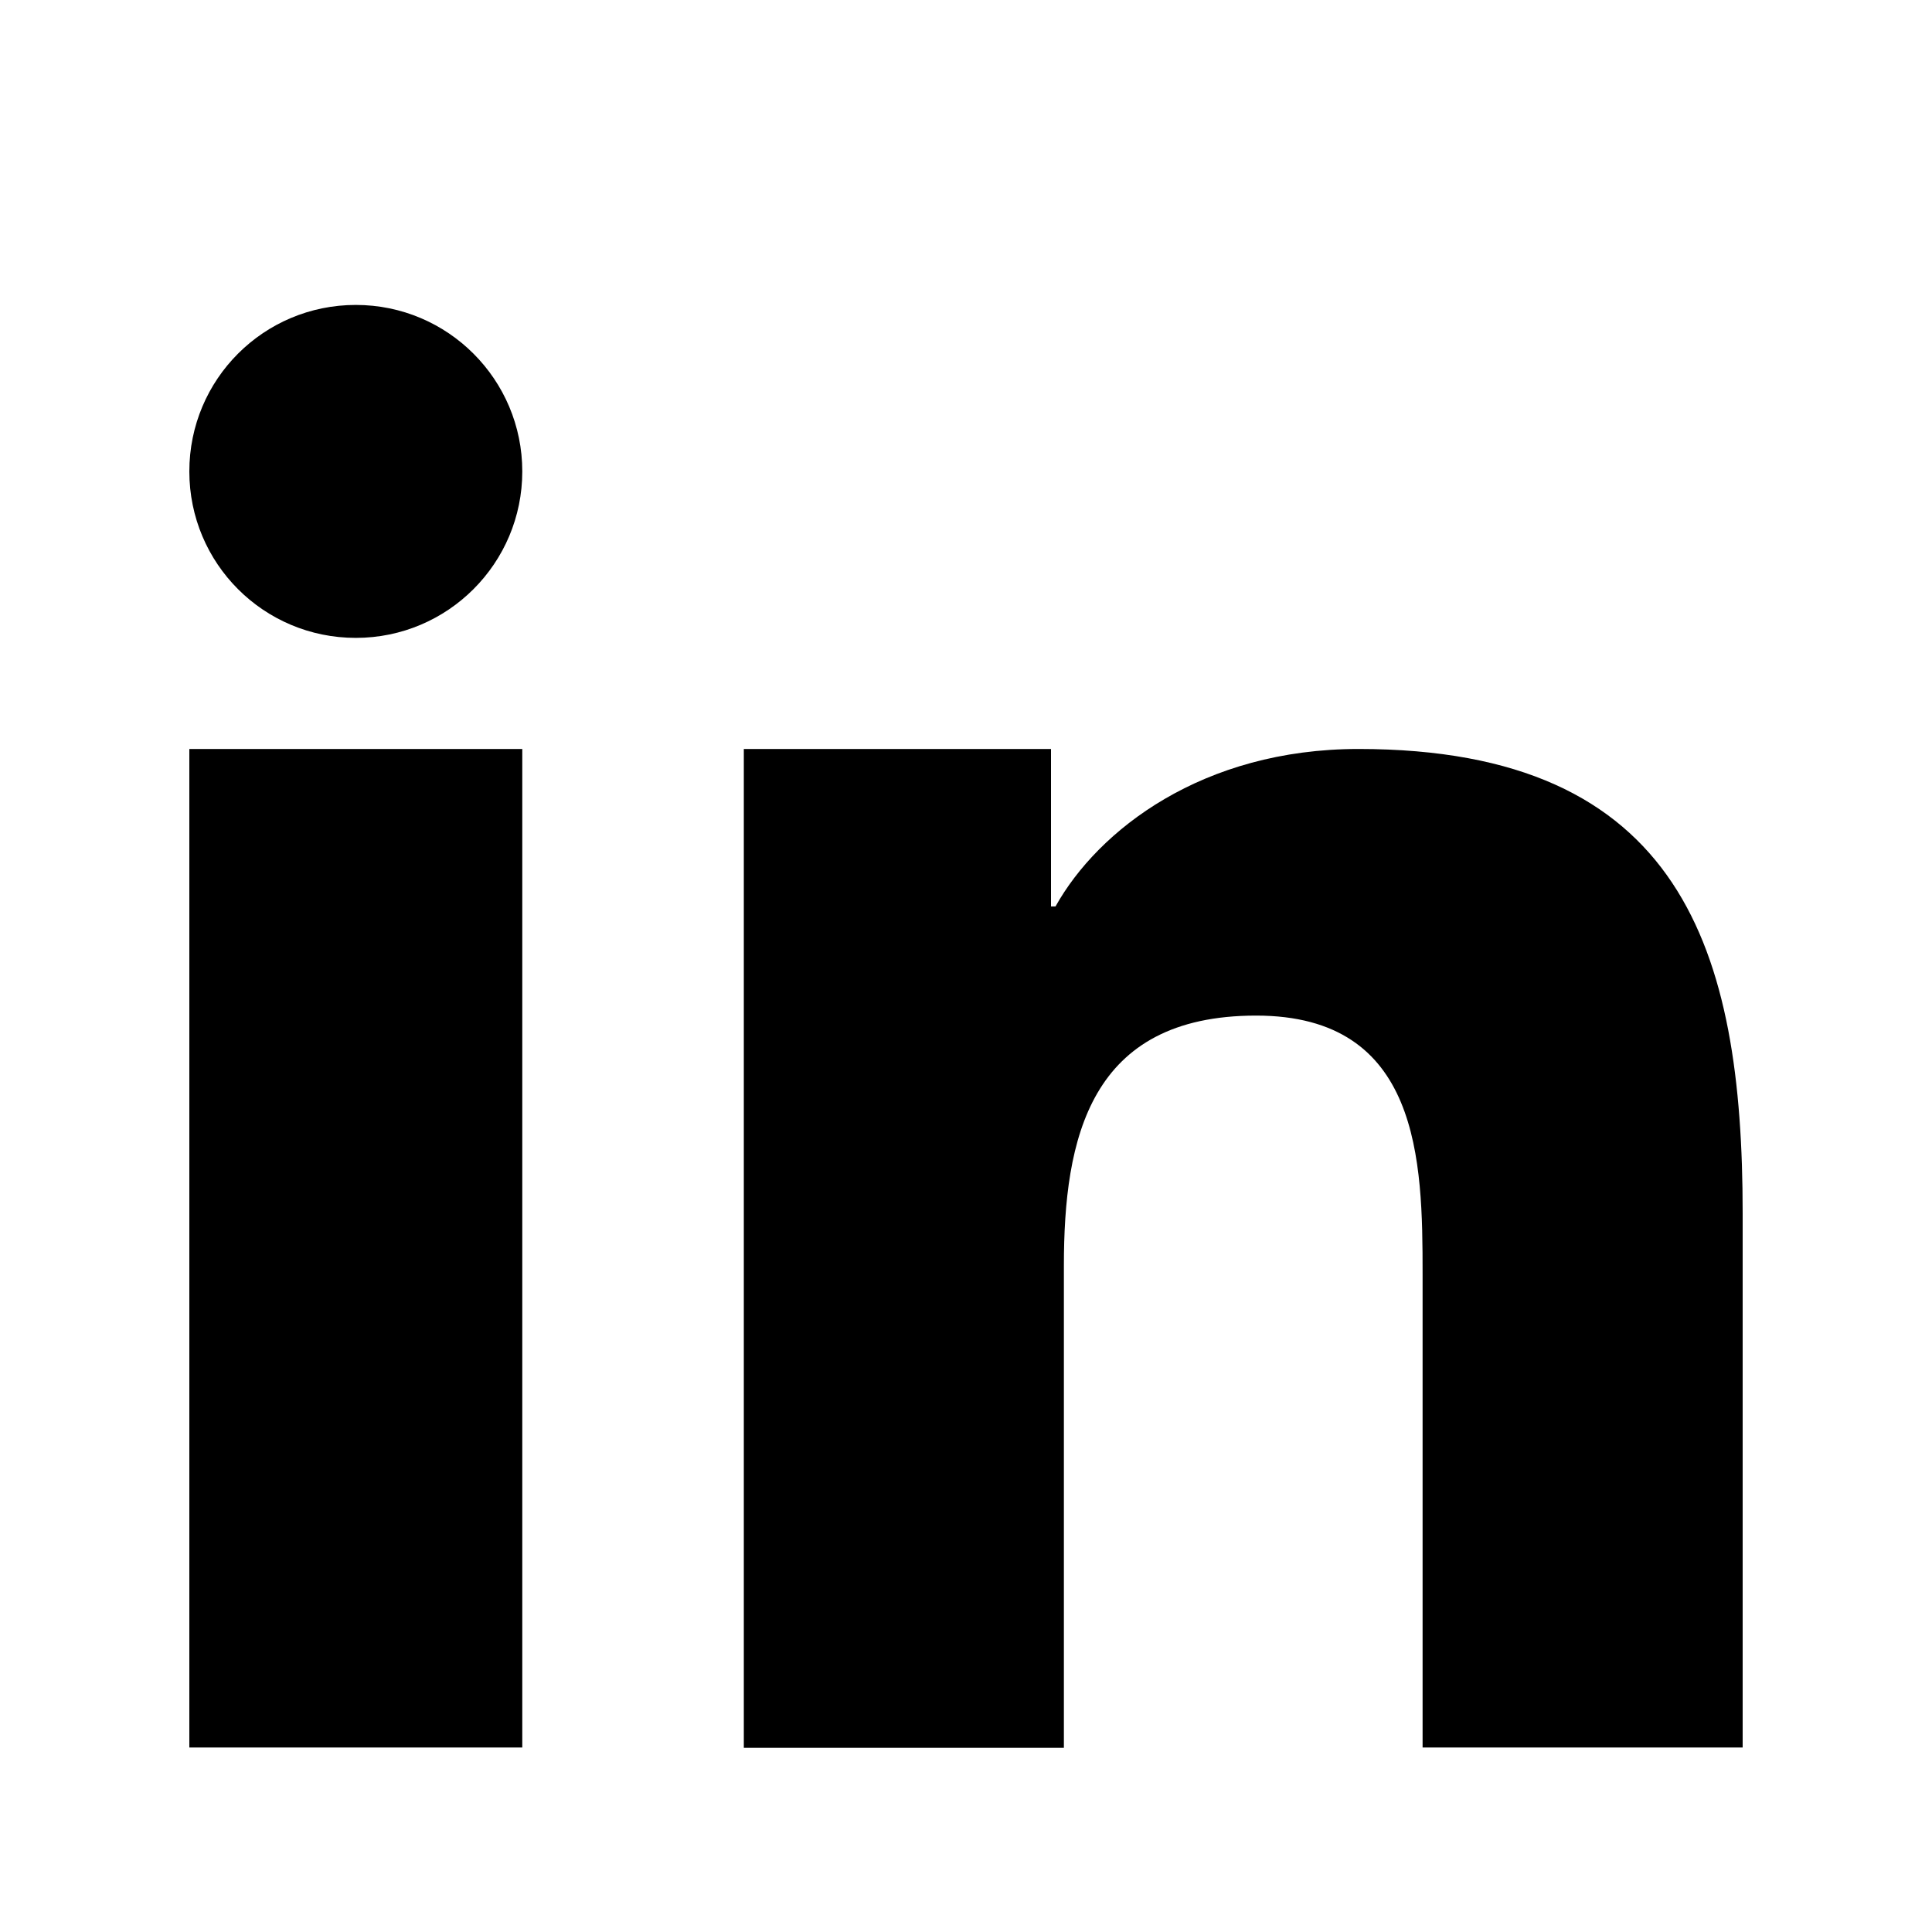
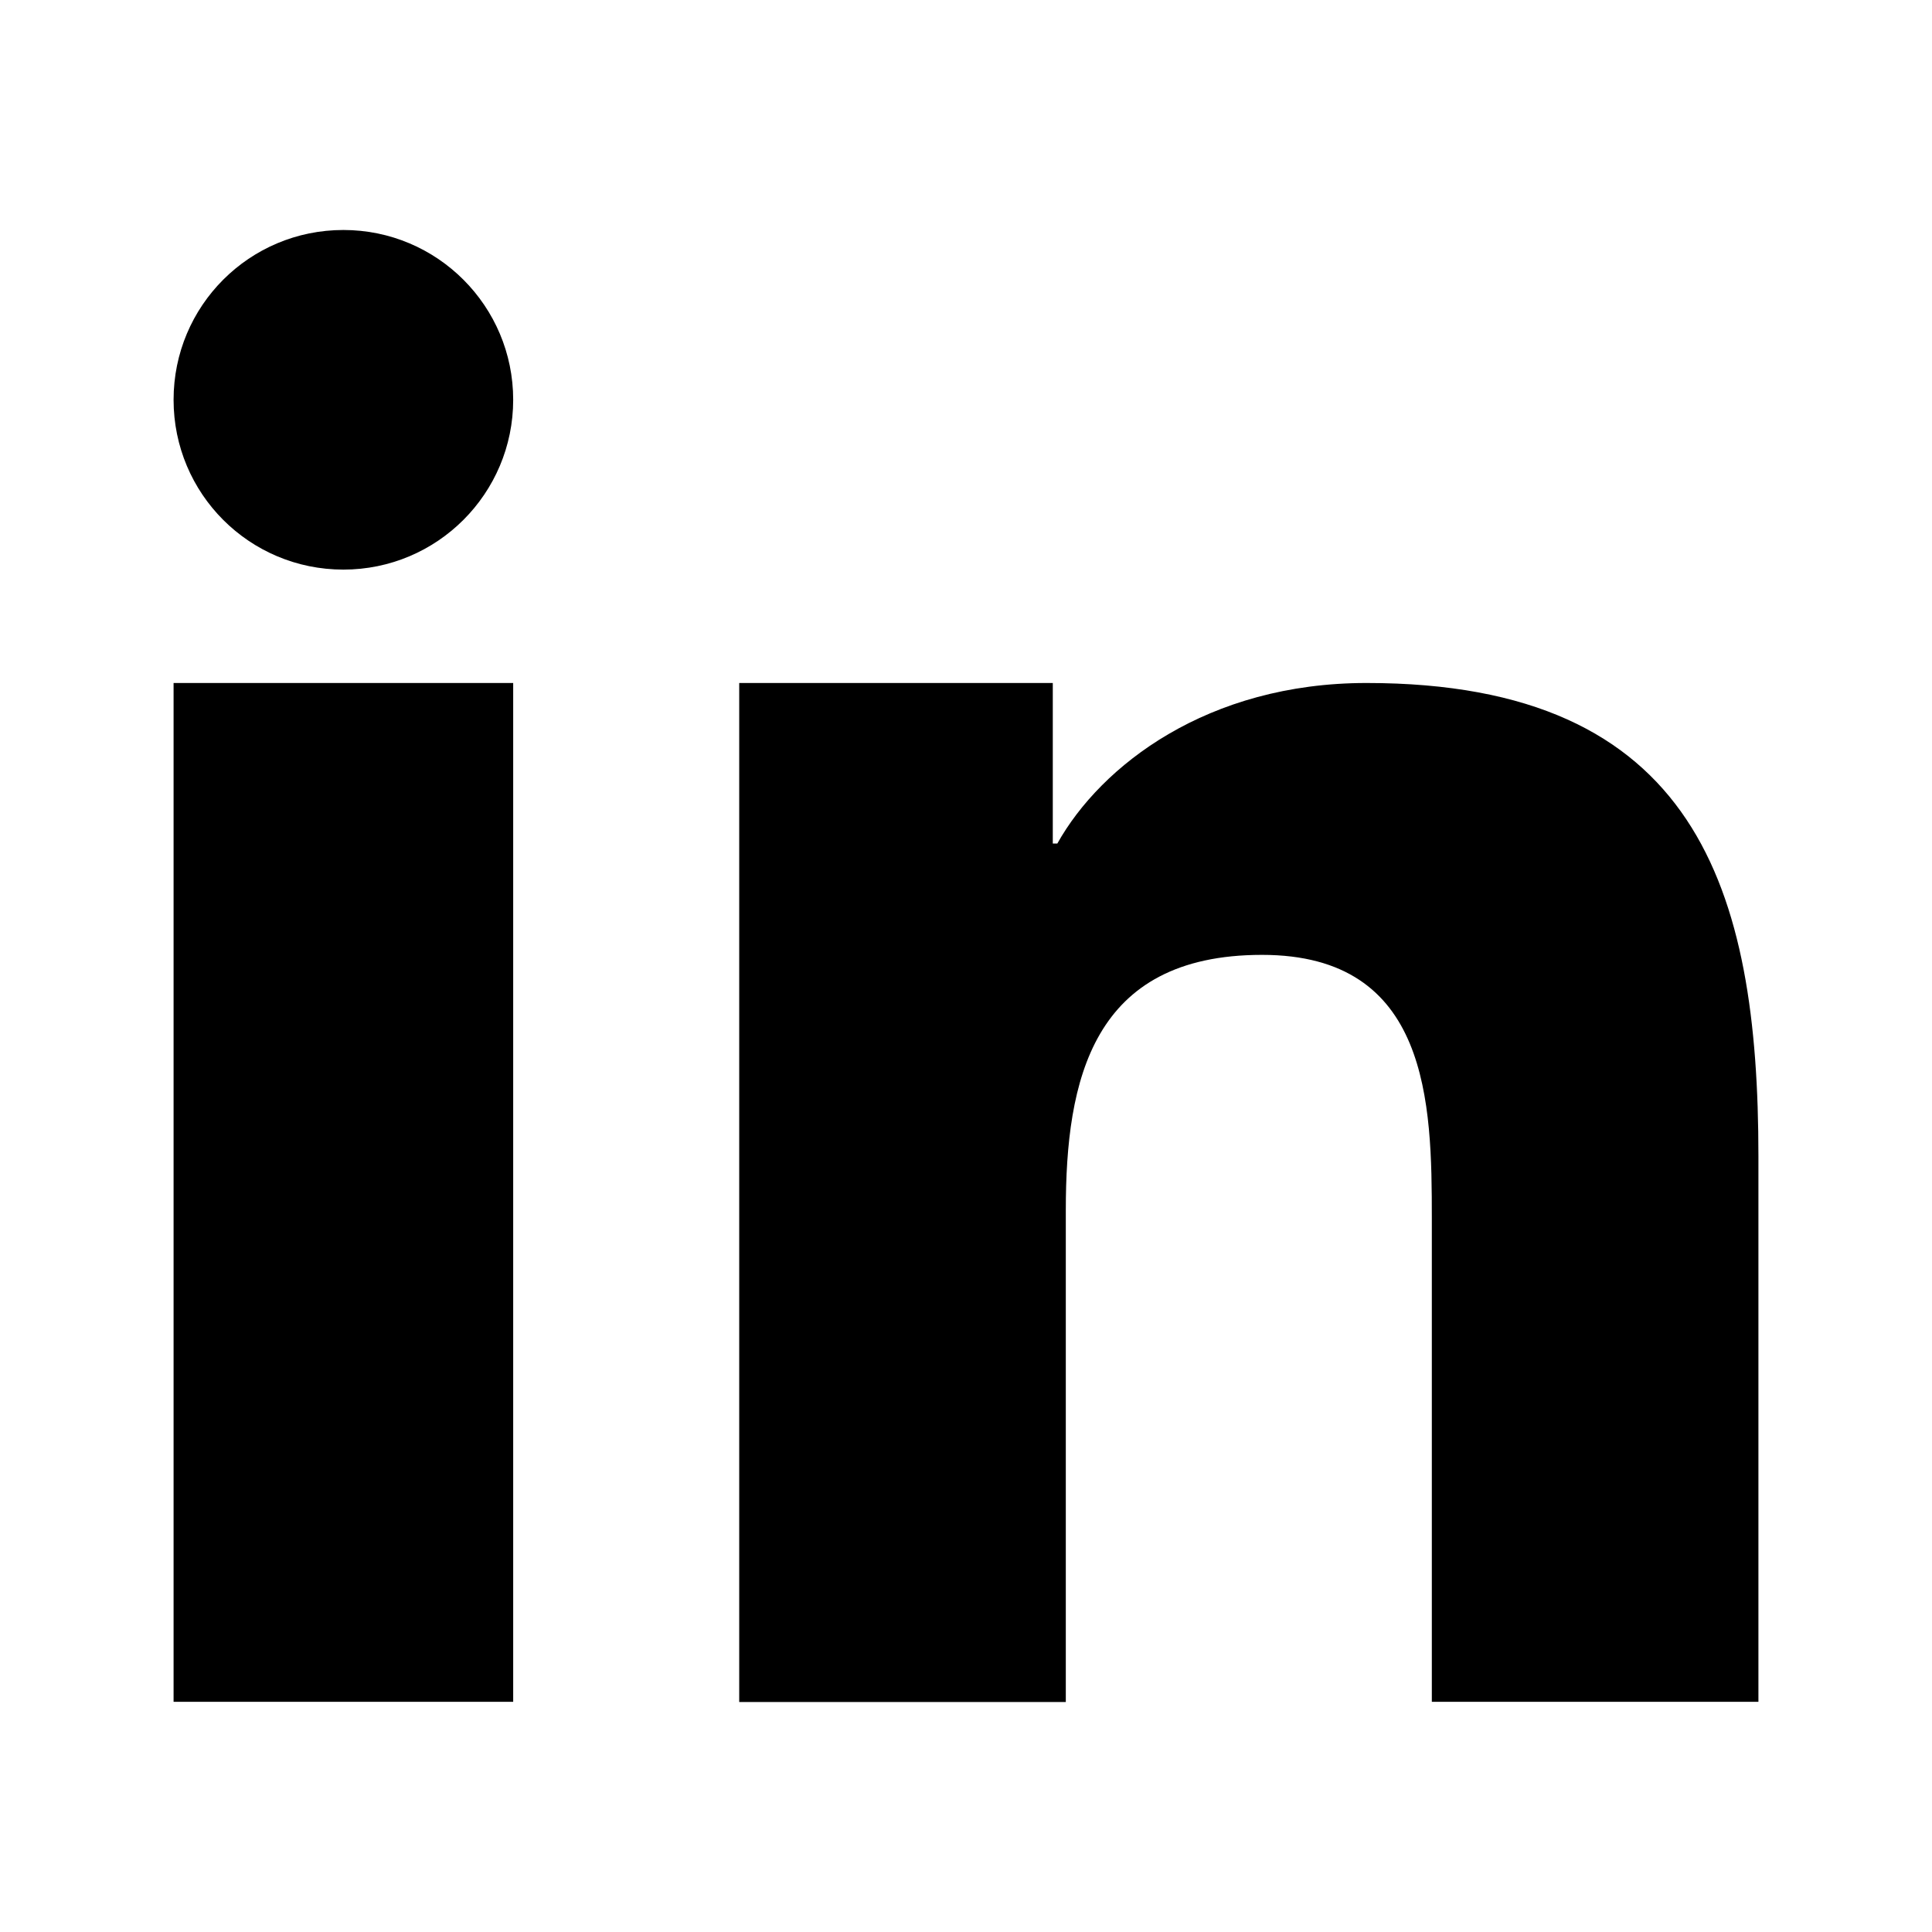
- <svg xmlns="http://www.w3.org/2000/svg" version="1.1" width="1024" height="1024" viewBox="0 0 1024 1024">
+ <svg xmlns="http://www.w3.org/2000/svg" version="1.1" id="Layer_1" x="0px" y="0px" viewBox="0 0 1024 1024" style="enable-background:new 0 0 1024 1024;" xml:space="preserve">
  <g id="icomoon-ignore">
</g>
-   <path d="M394.411 396.971h162.645v83.456h2.389c22.699-40.619 77.995-83.456 160.597-83.456 171.691 0 203.605 107.008 203.605 245.931v283.307h-169.643v-251.051c0-59.904-1.195-136.875-88.235-136.875-88.405 0-101.888 65.195-101.888 132.608v255.488h-169.643v-529.408zM100.352 396.971h176.469v529.237h-176.469v-529.237zM276.821 249.856c0 48.64-39.424 88.235-88.235 88.235s-88.235-39.424-88.235-88.235 39.424-88.235 88.235-88.235 88.235 39.595 88.235 88.235z" />
+   <path d="M392,362H558v85.1h2.4C583.6,405.7,640,362,724.3,362C899.4,362,932,471.2,932,612.9V902H758.9V645.8  c0-61.1-1.2-139.7-90-139.7c-90.2,0-104,66.5-104,135.3v260.7H391.8V362H392z M92,362h180v540H92C92,902,92,362,92,362z M272,211.9  c0,49.6-40.2,90-90,90s-90-40.2-90-90s40.2-90,90-90S272,162.3,272,211.9z" />
</svg>
